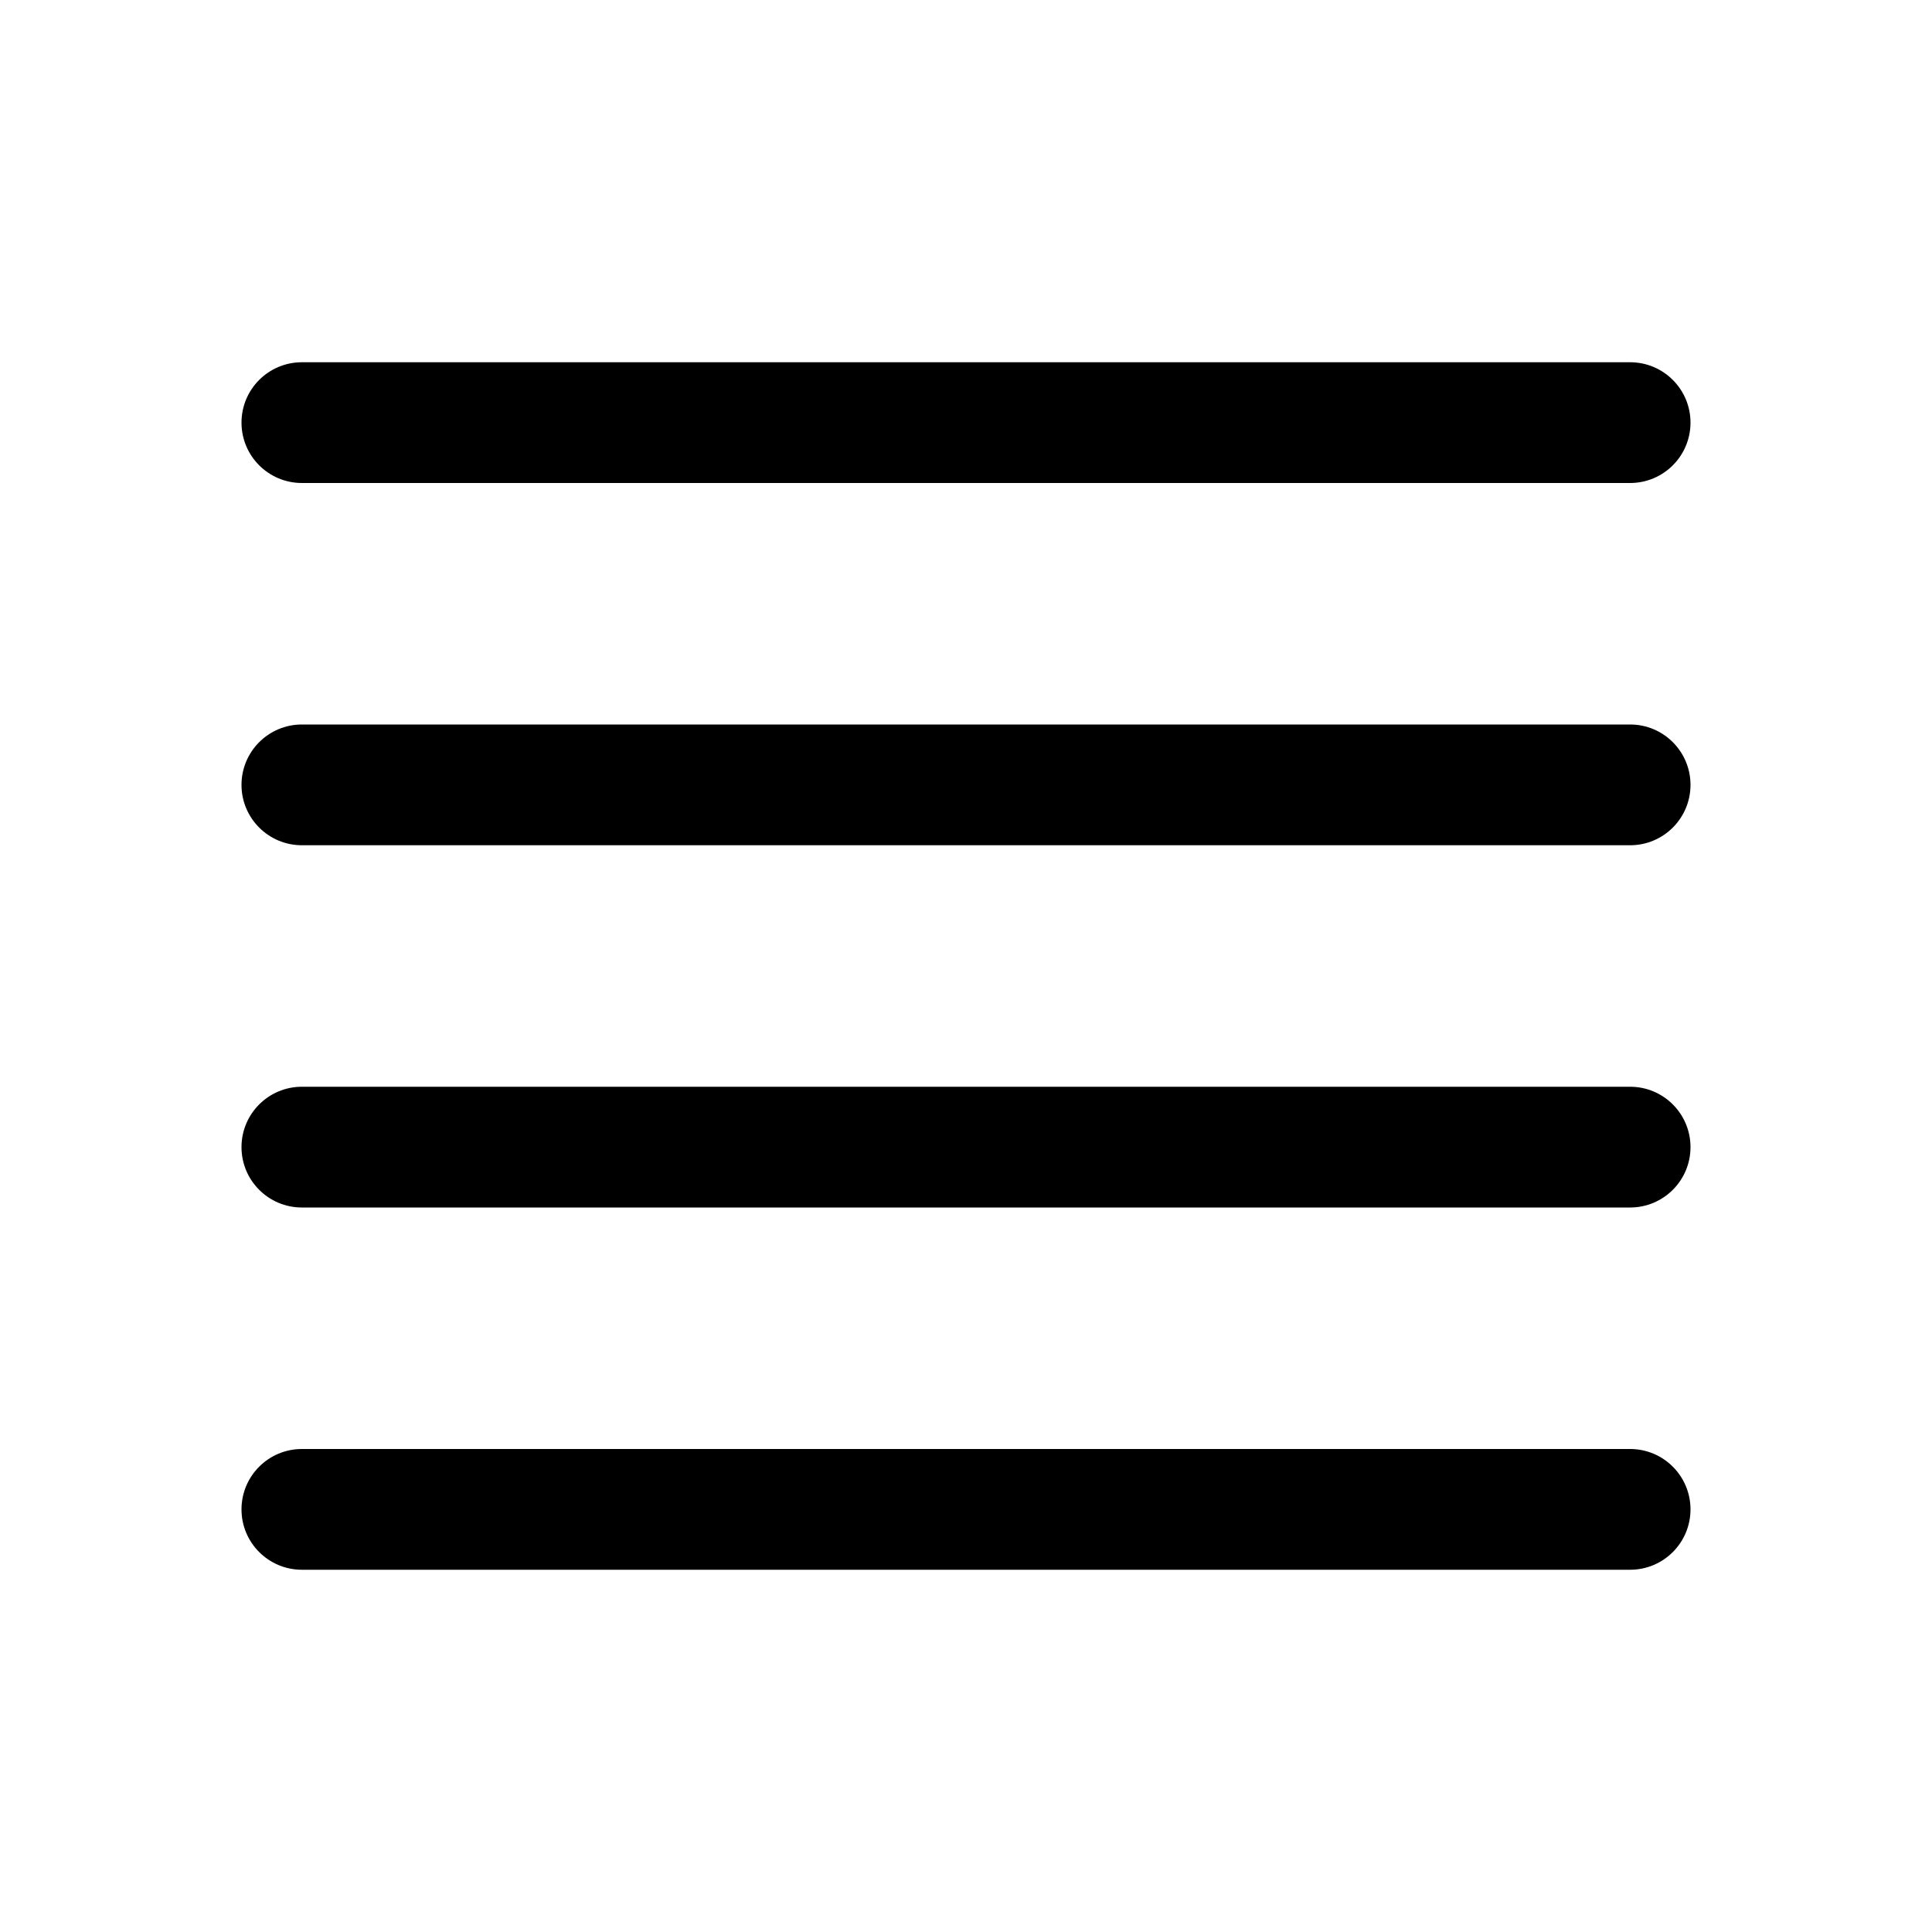
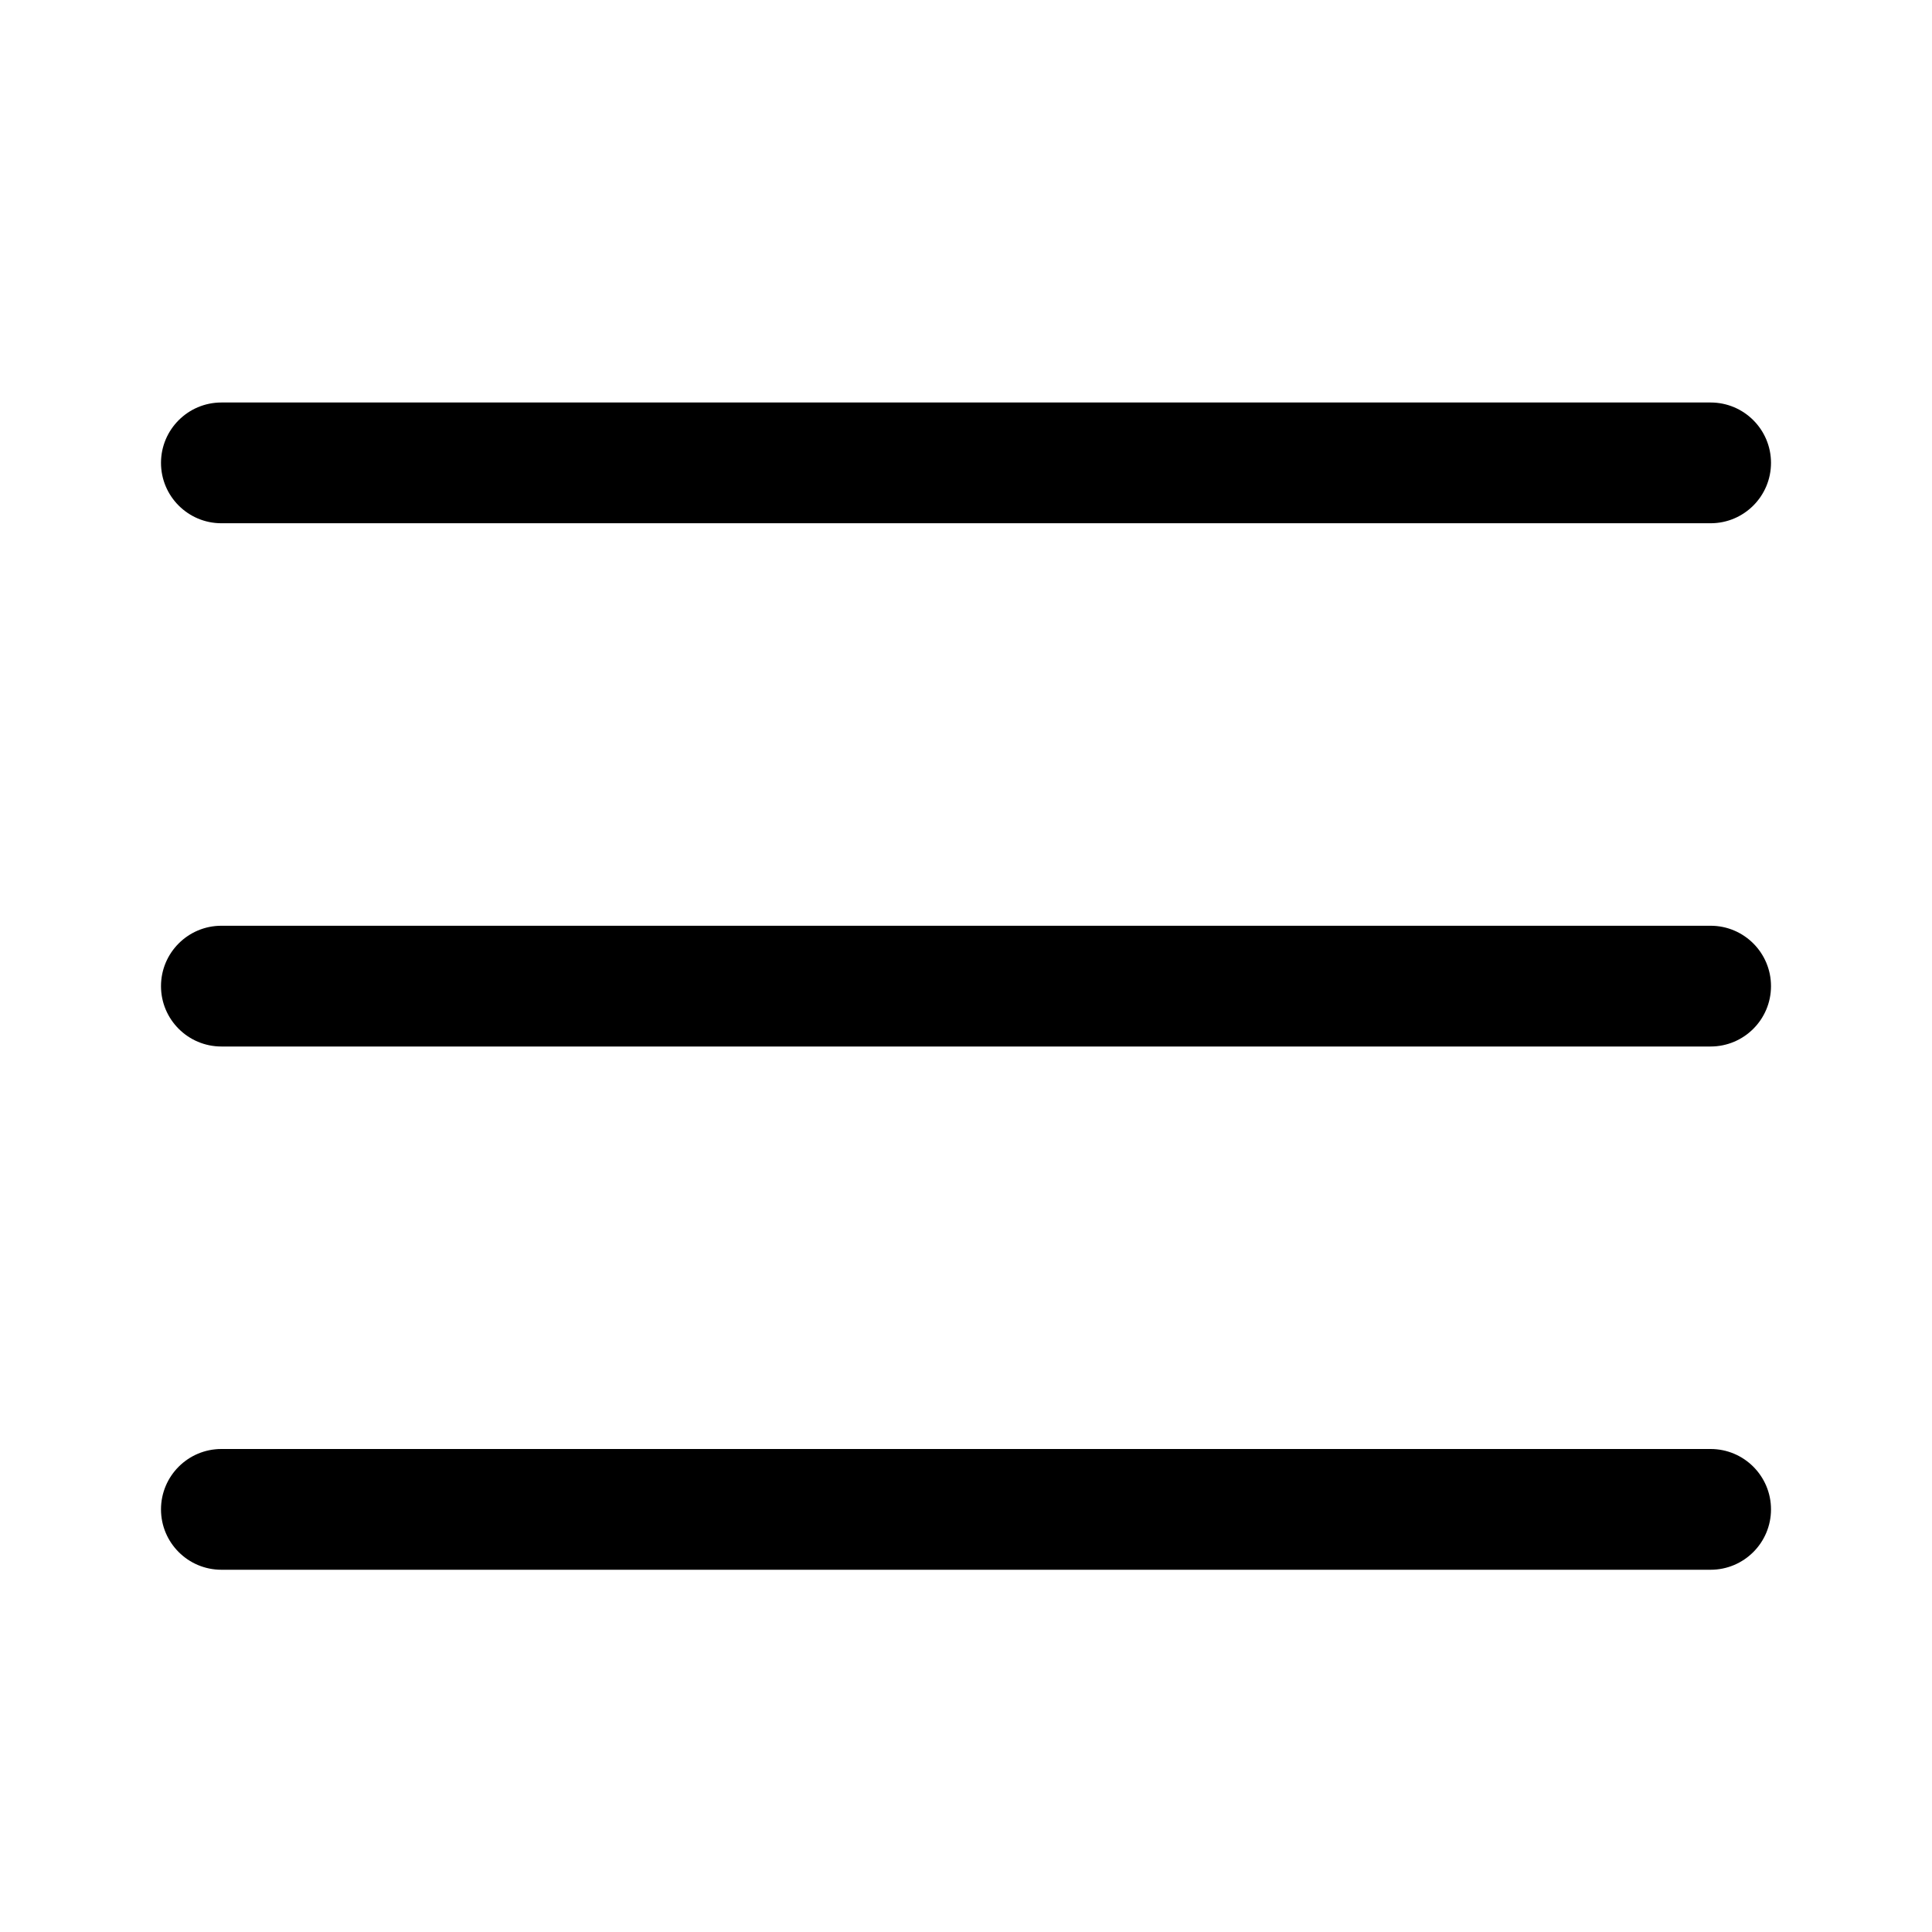
- <svg xmlns="http://www.w3.org/2000/svg" width="16" height="16" fill="currentColor" class="bi bi-justify" viewBox="0 0 16 16">
-   <path fill-rule="evenodd" d="M2 12.5a.5.5 0 0 1 .5-.5h11a.5.5 0 0 1 0 1h-11a.5.5 0 0 1-.5-.5zm0-3a.5.5 0 0 1 .5-.5h11a.5.5 0 0 1 0 1h-11a.5.5 0 0 1-.5-.5zm0-3a.5.5 0 0 1 .5-.5h11a.5.5 0 0 1 0 1h-11a.5.5 0 0 1-.5-.5zm0-3a.5.5 0 0 1 .5-.5h11a.5.5 0 0 1 0 1h-11a.5.5 0 0 1-.5-.5z" />
+ <svg xmlns="http://www.w3.org/2000/svg" width="24" height="24" viewBox="0 0 24 24" fill="none">
+   <path d="M2 5.75C2 5.336 2.336 5 2.75 5H21.25C21.664 5 22 5.336 22 5.75C22 6.164 21.664 6.5 21.25 6.5H2.75C2.336 6.5 2 6.164 2 5.75ZM2 18.75C2 18.336 2.336 18 2.75 18H21.25C21.664 18 22 18.336 22 18.75C22 19.164 21.664 19.5 21.25 19.5H2.75C2.336 19.5 2 19.164 2 18.75ZM2.75 11.5C2.336 11.5 2 11.836 2 12.25C2 12.664 2.336 13 2.75 13H21.25C21.664 13 22 12.664 22 12.25C22 11.836 21.664 11.5 21.25 11.5H2.75Z" fill="currentColor" />
</svg>
